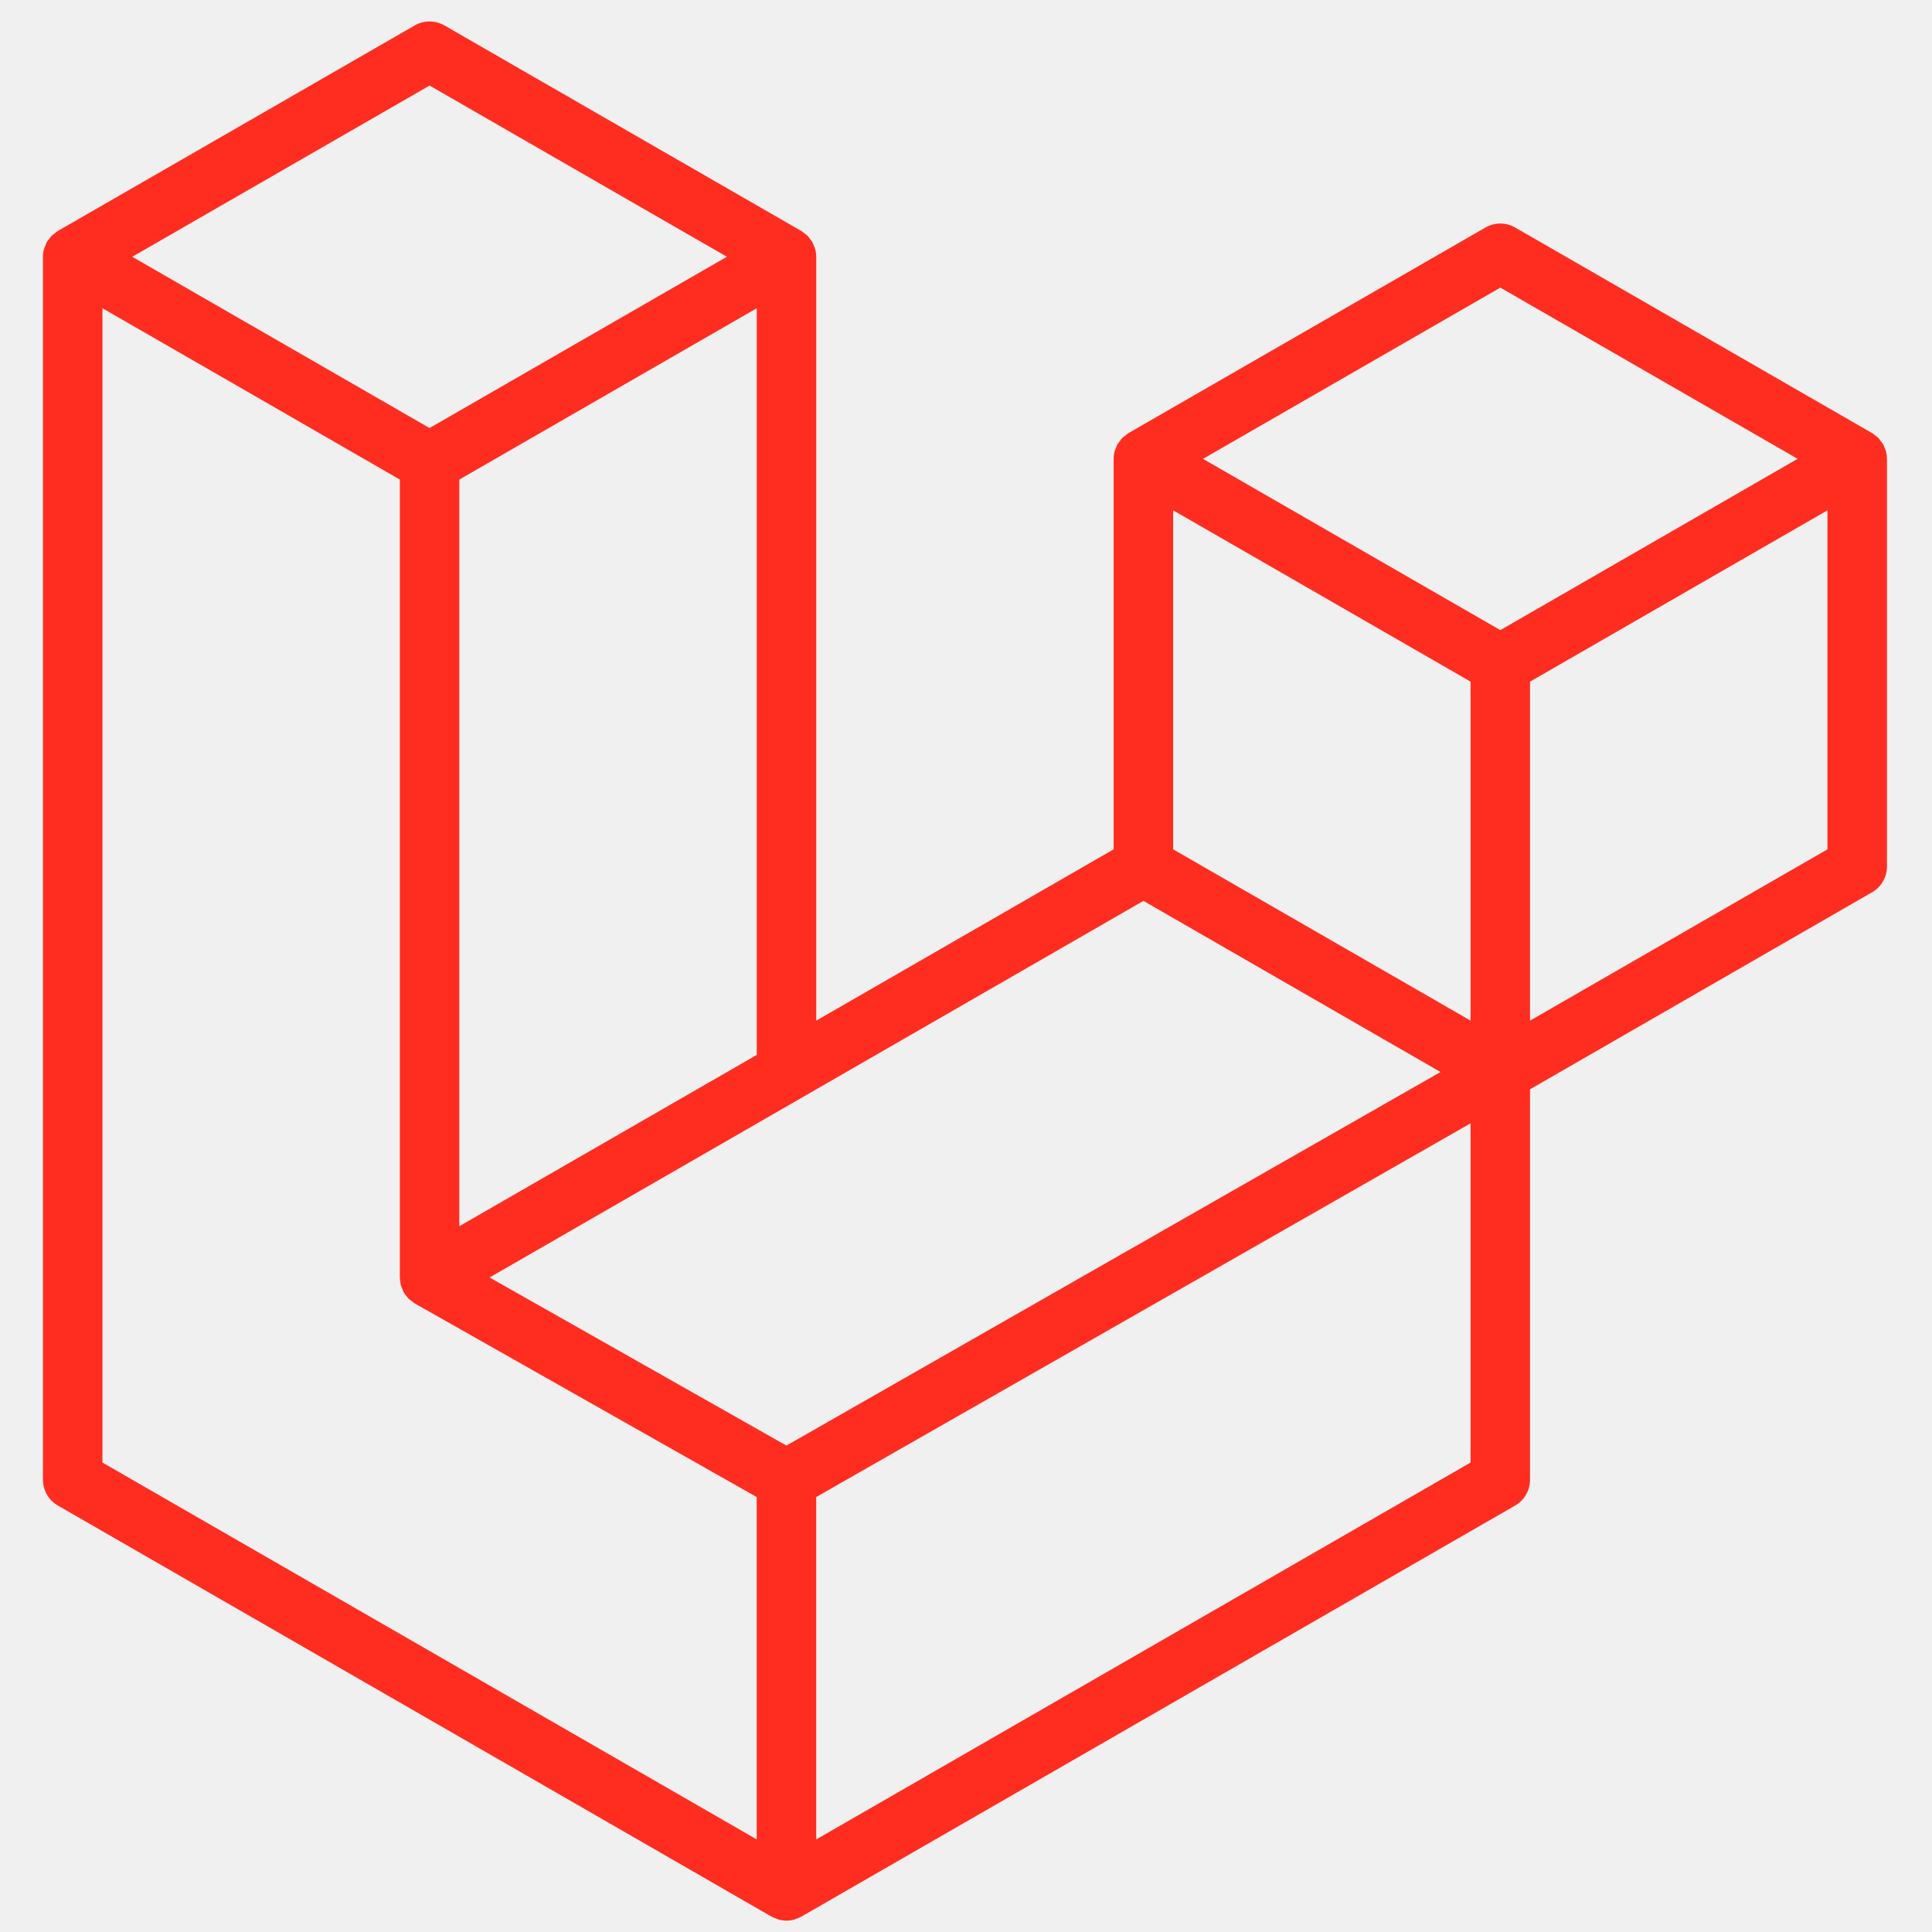
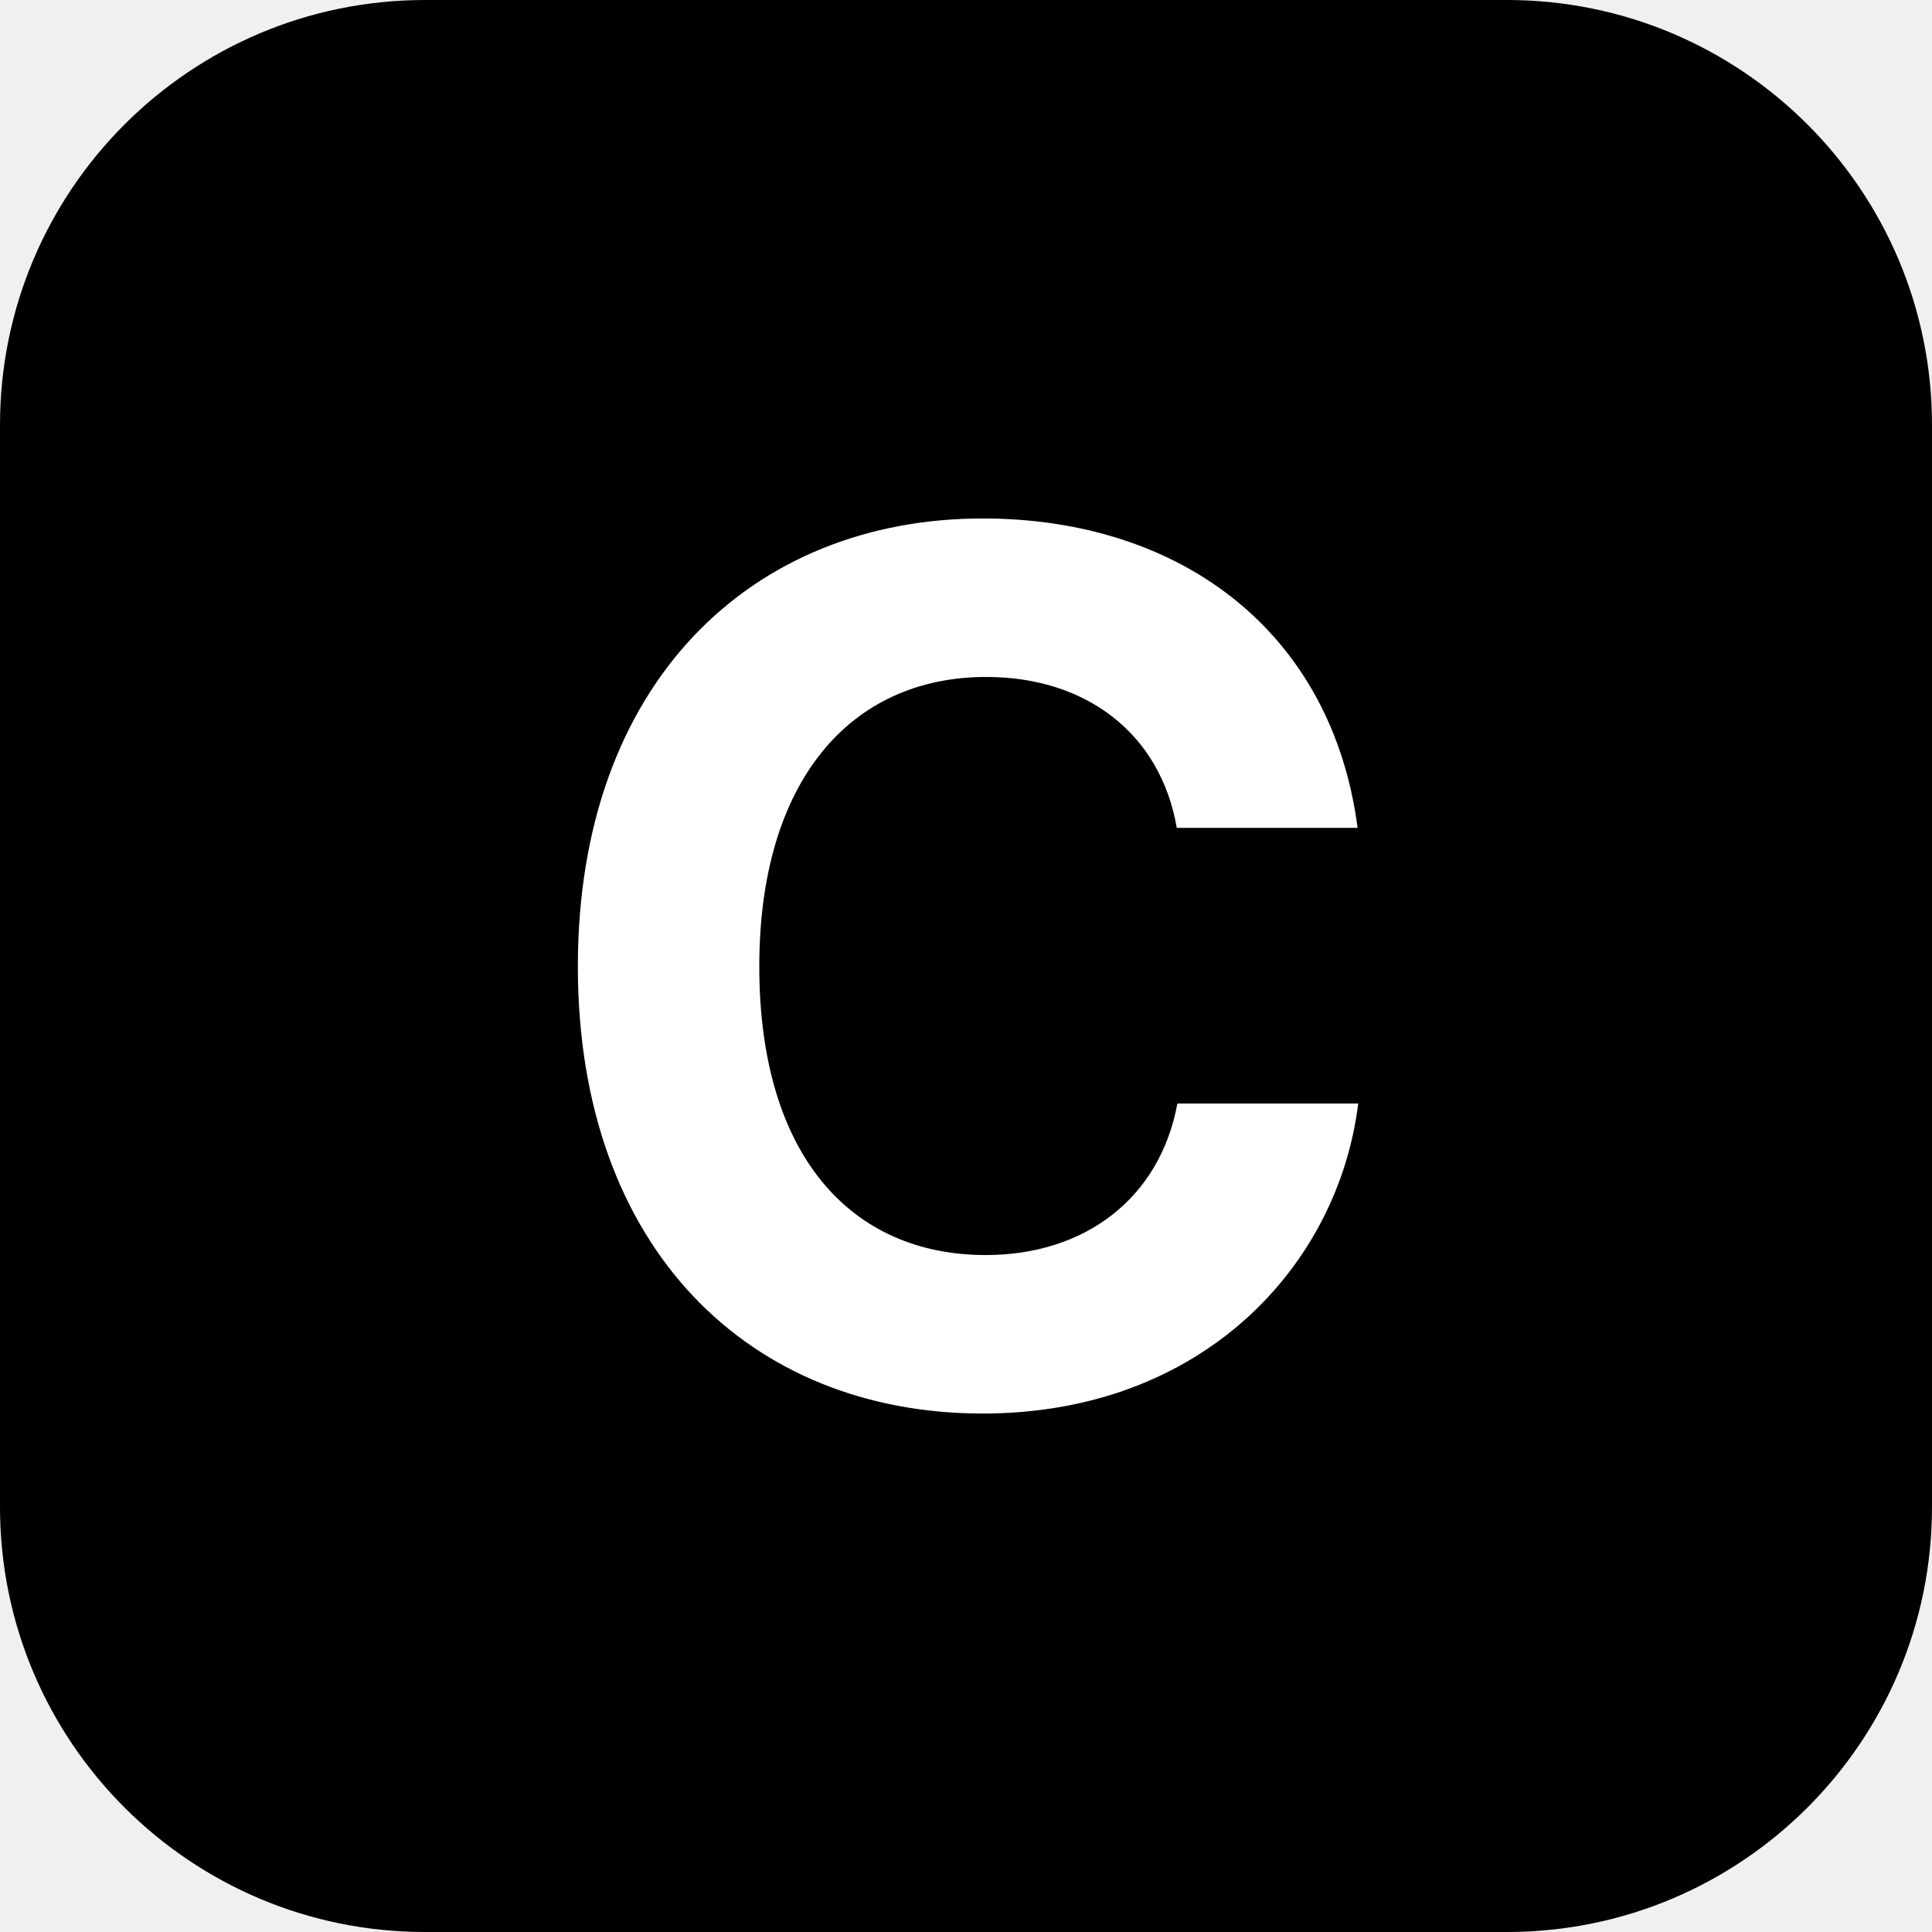
- <svg xmlns="http://www.w3.org/2000/svg" width="166" height="166" viewBox="0 0 166 166" fill="none">
-   <path fill-rule="evenodd" clip-rule="evenodd" d="M162.041 38.759C162.099 38.977 162.129 39.201 162.13 39.426V74.452C162.13 74.902 162.011 75.344 161.786 75.733C161.561 76.122 161.237 76.444 160.847 76.668L131.462 93.594V127.141C131.462 128.054 130.977 128.897 130.186 129.357L68.847 164.683C68.707 164.763 68.554 164.814 68.401 164.868C68.343 164.887 68.289 164.922 68.228 164.938C67.8 165.051 67.349 165.051 66.92 164.938C66.85 164.919 66.786 164.881 66.719 164.855C66.579 164.804 66.432 164.76 66.298 164.683L4.972 129.357C4.583 129.133 4.259 128.81 4.034 128.421C3.808 128.032 3.69 127.591 3.689 127.141L3.689 22.063C3.689 21.834 3.721 21.61 3.779 21.393C3.798 21.32 3.843 21.253 3.868 21.179C3.916 21.045 3.961 20.908 4.031 20.783C4.079 20.7 4.149 20.633 4.206 20.557C4.28 20.454 4.347 20.349 4.433 20.26C4.506 20.186 4.602 20.132 4.685 20.068C4.778 19.992 4.861 19.909 4.966 19.848L35.633 2.185C36.022 1.961 36.462 1.844 36.91 1.844C37.358 1.844 37.798 1.961 38.186 2.185L68.851 19.848H68.857C68.959 19.912 69.045 19.992 69.138 20.065C69.221 20.129 69.313 20.186 69.387 20.257C69.476 20.349 69.54 20.454 69.616 20.557C69.671 20.633 69.744 20.7 69.789 20.783C69.862 20.911 69.904 21.045 69.955 21.179C69.98 21.253 70.025 21.32 70.044 21.396C70.103 21.614 70.133 21.838 70.133 22.063V87.694L95.686 72.974V39.423C95.686 39.2 95.718 38.973 95.775 38.759C95.798 38.683 95.839 38.615 95.865 38.542C95.916 38.408 95.96 38.271 96.031 38.146C96.079 38.063 96.149 37.996 96.203 37.92C96.279 37.818 96.343 37.712 96.433 37.623C96.506 37.549 96.599 37.495 96.681 37.431C96.777 37.355 96.86 37.272 96.962 37.211L127.633 19.548C128.021 19.324 128.461 19.206 128.91 19.206C129.358 19.206 129.798 19.324 130.186 19.548L160.85 37.211C160.959 37.275 161.042 37.355 161.137 37.428C161.217 37.492 161.31 37.549 161.383 37.62C161.473 37.712 161.536 37.818 161.613 37.92C161.67 37.996 161.741 38.063 161.785 38.146C161.859 38.271 161.9 38.408 161.951 38.542C161.98 38.615 162.021 38.683 162.041 38.759ZM157.018 72.974V43.848L146.287 50.028L131.462 58.568V87.694L157.021 72.974H157.018ZM126.354 125.663V96.518L111.771 104.85L70.13 128.626V158.046L126.354 125.663ZM8.801 26.485V125.663L65.018 158.043V128.629L35.649 112L35.64 111.994L35.627 111.988C35.528 111.93 35.445 111.847 35.353 111.777C35.273 111.713 35.18 111.662 35.11 111.592L35.104 111.582C35.021 111.502 34.963 111.403 34.893 111.314C34.829 111.228 34.753 111.154 34.702 111.065L34.699 111.055C34.641 110.96 34.606 110.845 34.565 110.736C34.523 110.64 34.469 110.551 34.443 110.449C34.411 110.328 34.405 110.197 34.392 110.072C34.379 109.976 34.354 109.881 34.354 109.785V109.778V41.205L19.532 32.662L8.801 26.485ZM36.913 7.35L11.364 22.063L36.907 36.777L62.453 22.06L36.907 7.35H36.913ZM50.2 99.174L65.022 90.637V26.485L54.291 32.665L39.466 41.205V105.357L50.2 99.174ZM128.91 24.713L103.363 39.426L128.91 54.14L154.453 39.423L128.91 24.713ZM126.354 58.568L111.529 50.028L100.798 43.848V72.974L115.619 81.511L126.354 87.694V58.568ZM67.571 124.205L105.042 102.803L123.772 92.109L98.245 77.405L68.854 94.334L42.066 109.762L67.571 124.205Z" fill="#FF2D20" />
+ <svg xmlns="http://www.w3.org/2000/svg" width="100" height="100" viewBox="0 0 100 100">
+   <style>
+     .bg { fill: oklch(0.16 0.004 250); }
+     .c  { fill: #ffffff; font-family: ui-sans-serif, system-ui, "Inter", "Segoe UI", Arial, sans-serif; font-weight: 700; }
+   </style>
+   <rect class="bg" x="0" y="0" width="100" height="100" rx="22" ry="22" />
+   <text class="c" x="50" y="50" font-size="62" text-anchor="middle" dominant-baseline="central">C</text>
</svg>
